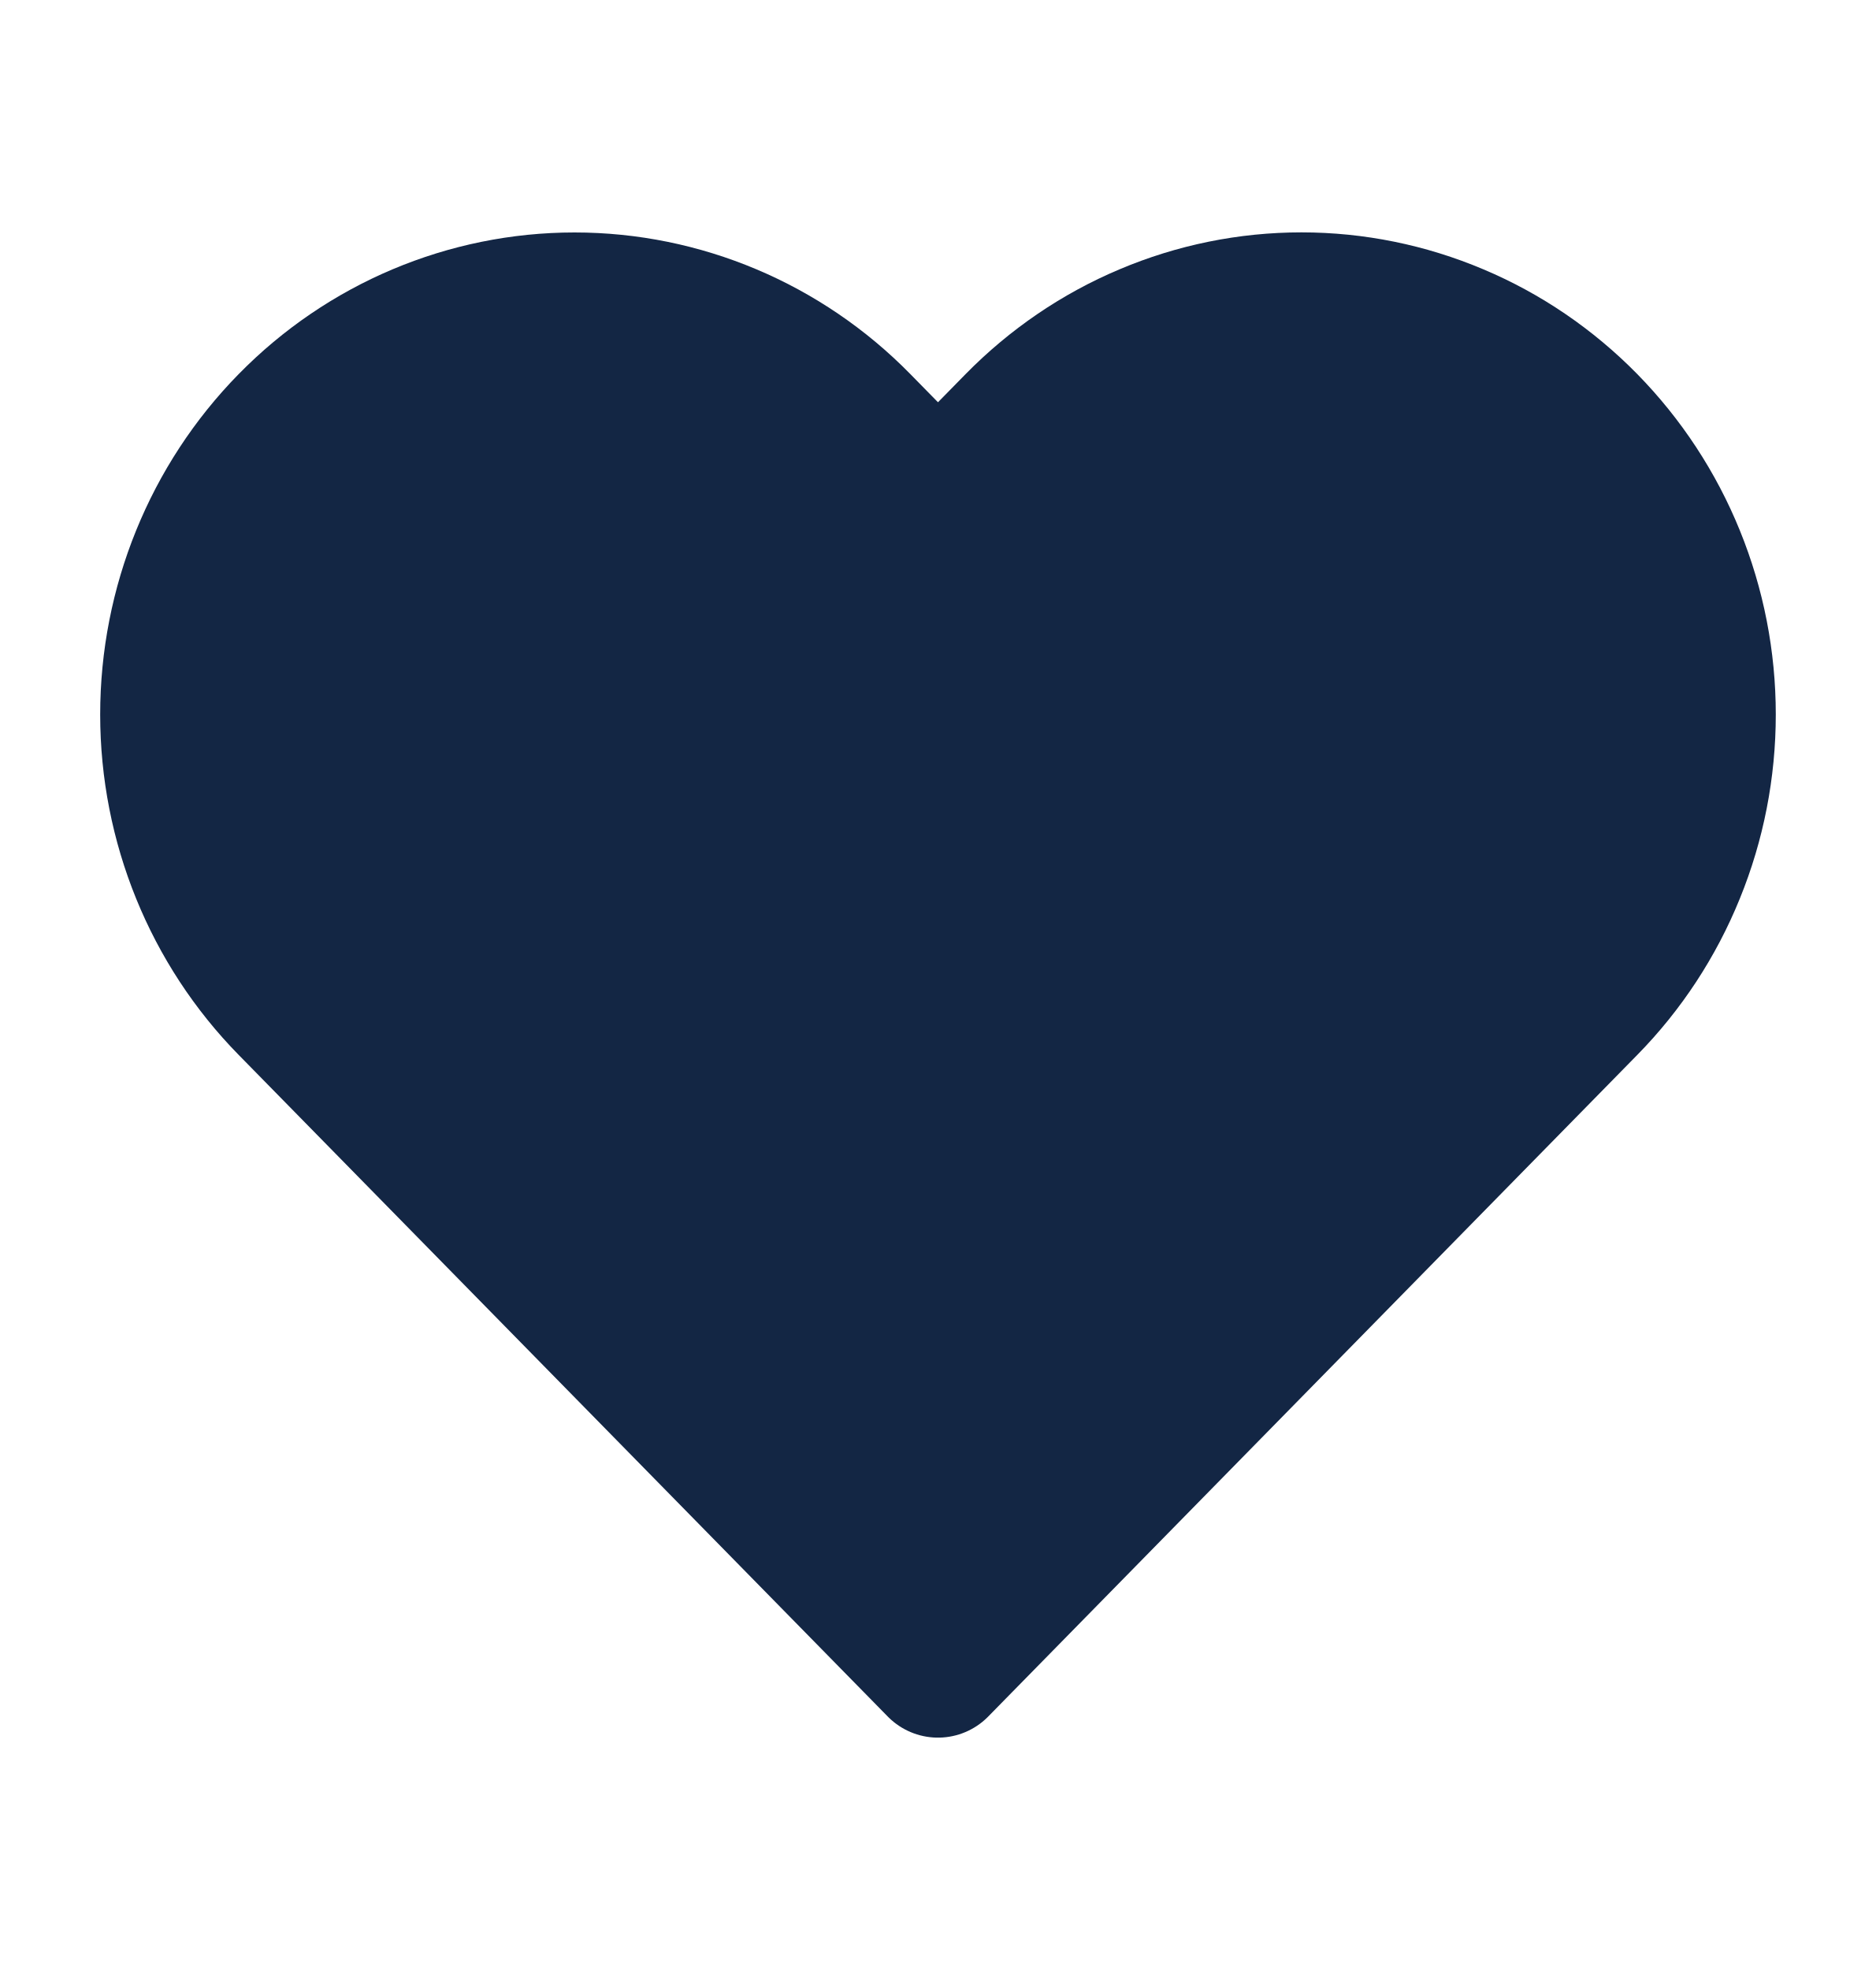
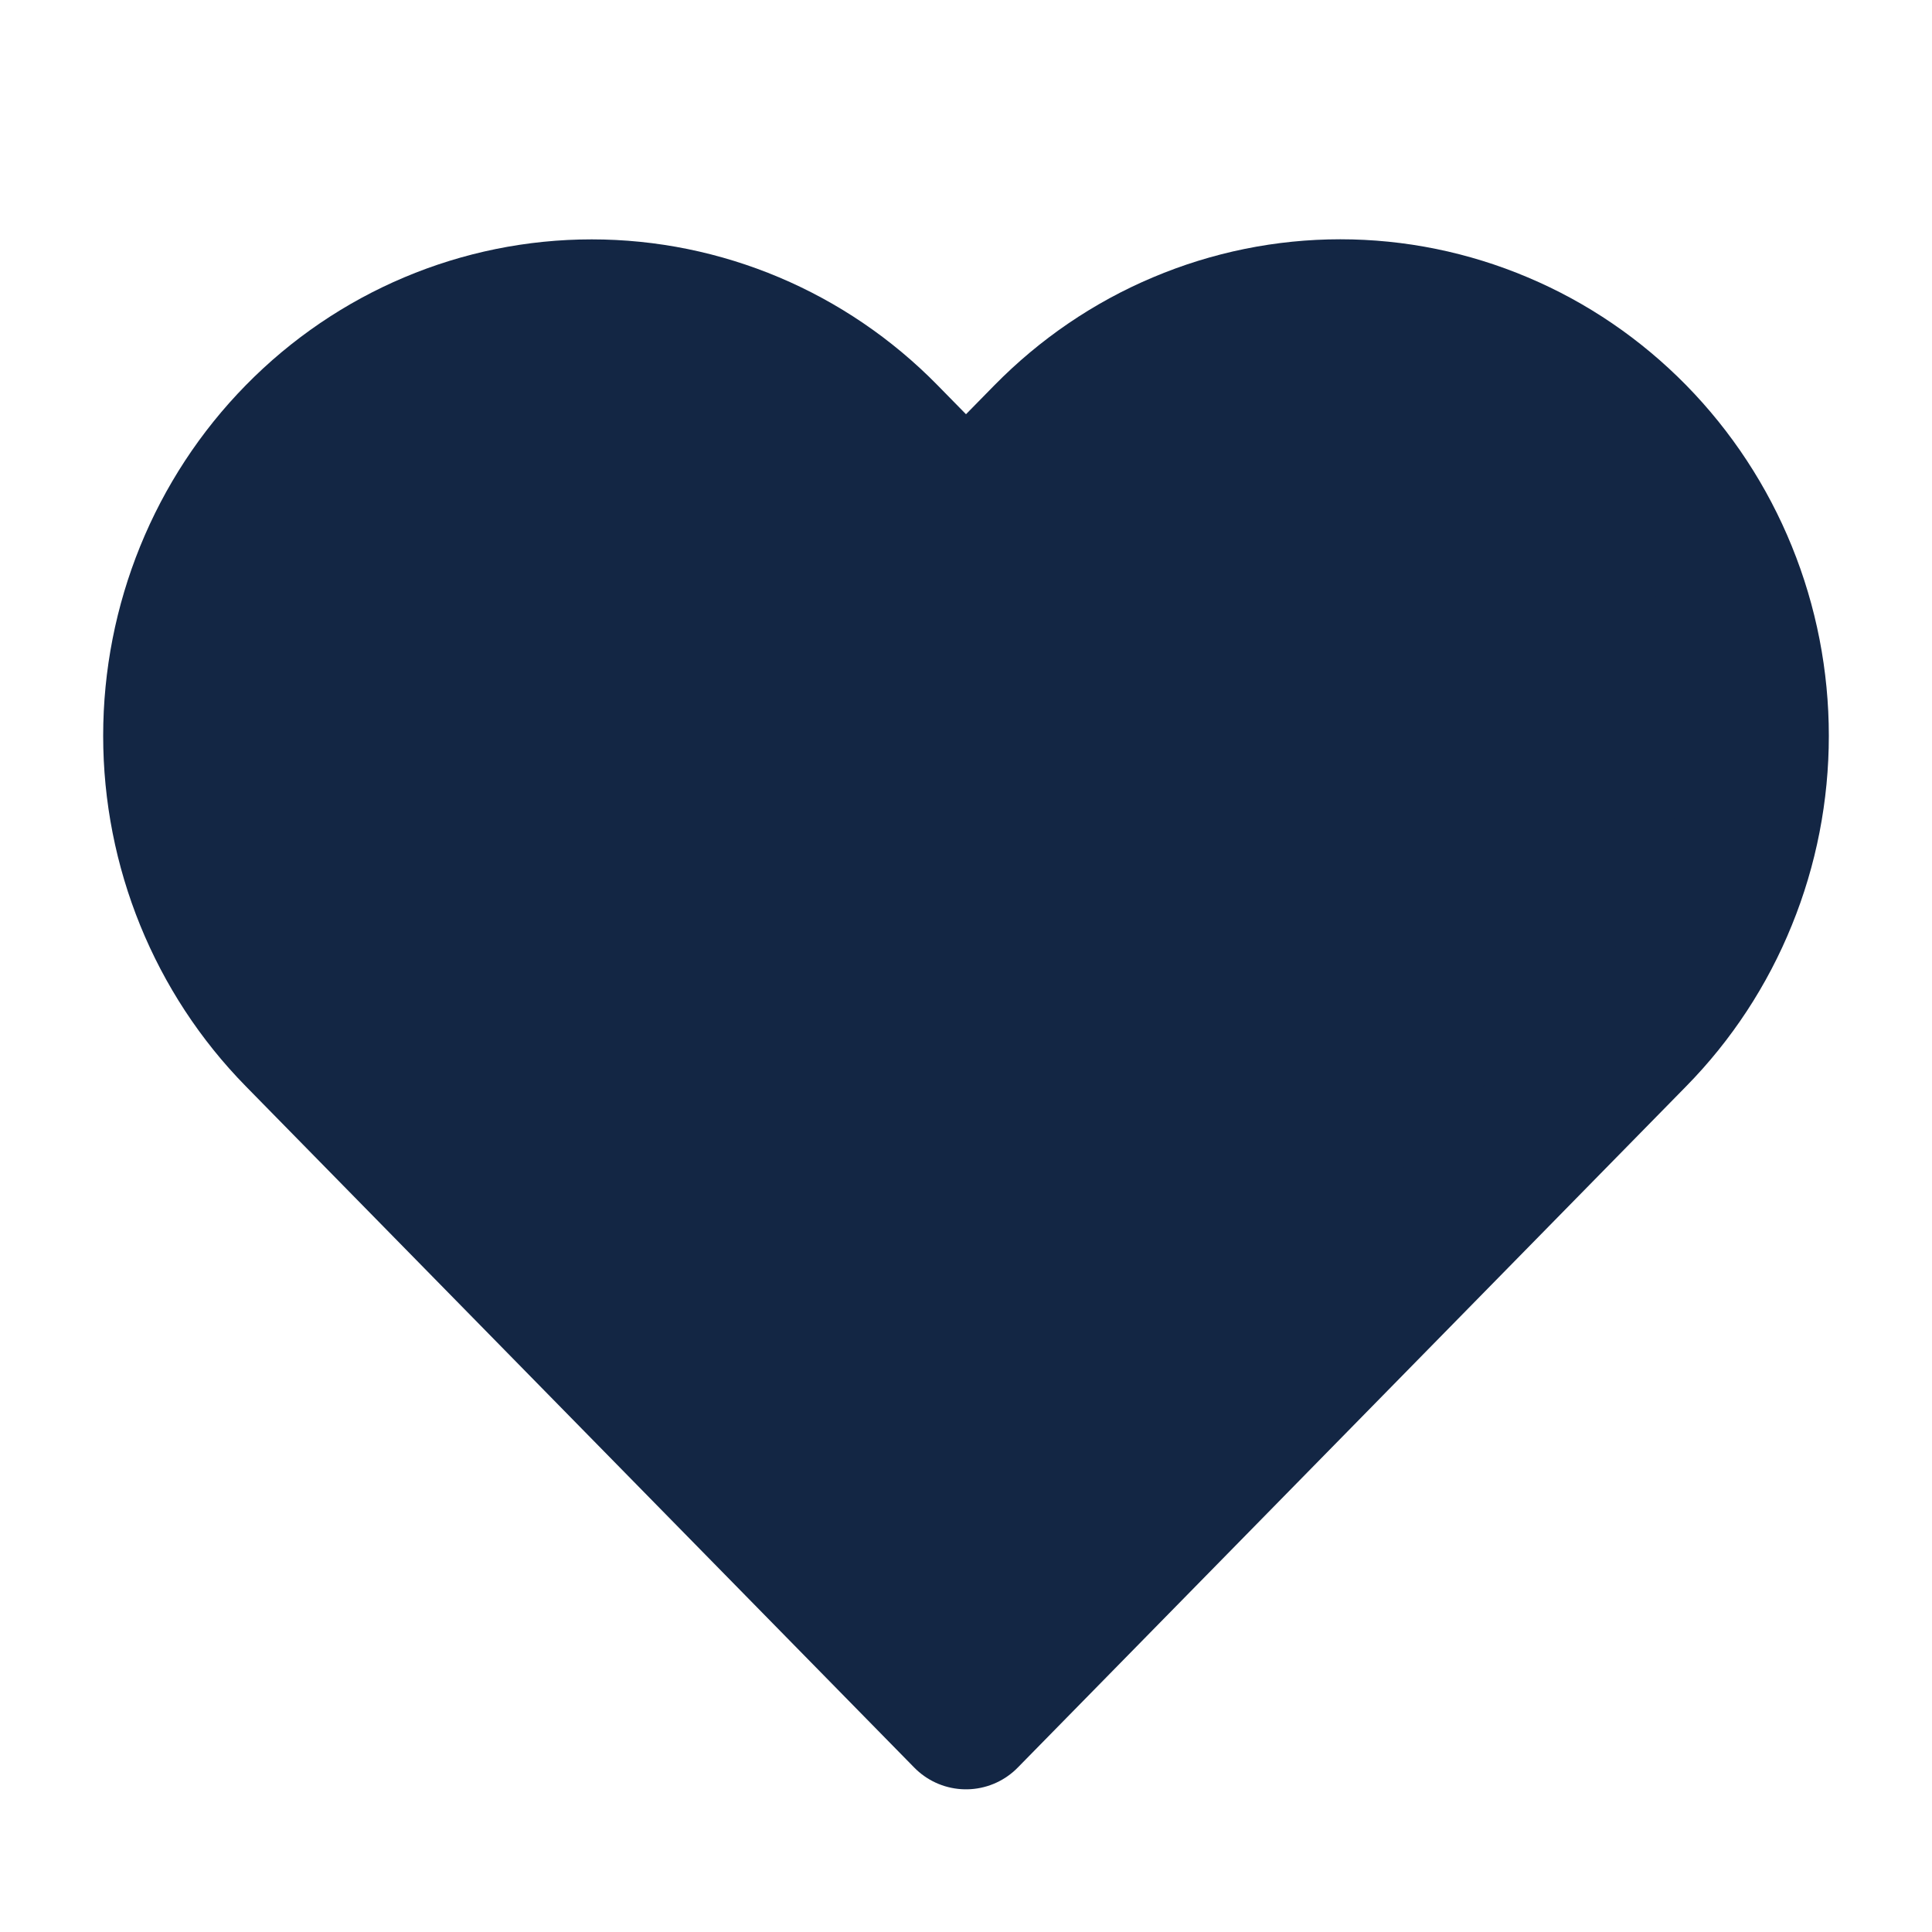
- <svg xmlns="http://www.w3.org/2000/svg" width="20" height="21" viewBox="0 0 20 21" fill="none">
+ <svg xmlns="http://www.w3.org/2000/svg" width="20" height="20" viewBox="0 0 20 20" fill="none">
  <path d="M16.92 4.513C16.52 4.106 16.046 3.782 15.523 3.562C15.001 3.341 14.441 3.227 13.875 3.227C13.309 3.227 12.749 3.341 12.227 3.562C11.704 3.782 11.23 4.106 10.83 4.513L10 5.359L9.17 4.513C8.363 3.69 7.267 3.228 6.125 3.228C4.983 3.228 3.887 3.69 3.08 4.513C2.272 5.336 1.818 6.453 1.818 7.617C1.818 8.781 2.272 9.897 3.08 10.72L3.91 11.566L10 17.773L16.09 11.566L16.92 10.72C17.32 10.313 17.638 9.829 17.854 9.296C18.071 8.764 18.182 8.193 18.182 7.617C18.182 7.04 18.071 6.47 17.854 5.937C17.638 5.405 17.32 4.921 16.92 4.513Z" fill="#132644" stroke="#132644" stroke-width="1.5" stroke-linecap="round" stroke-linejoin="round" />
</svg>
